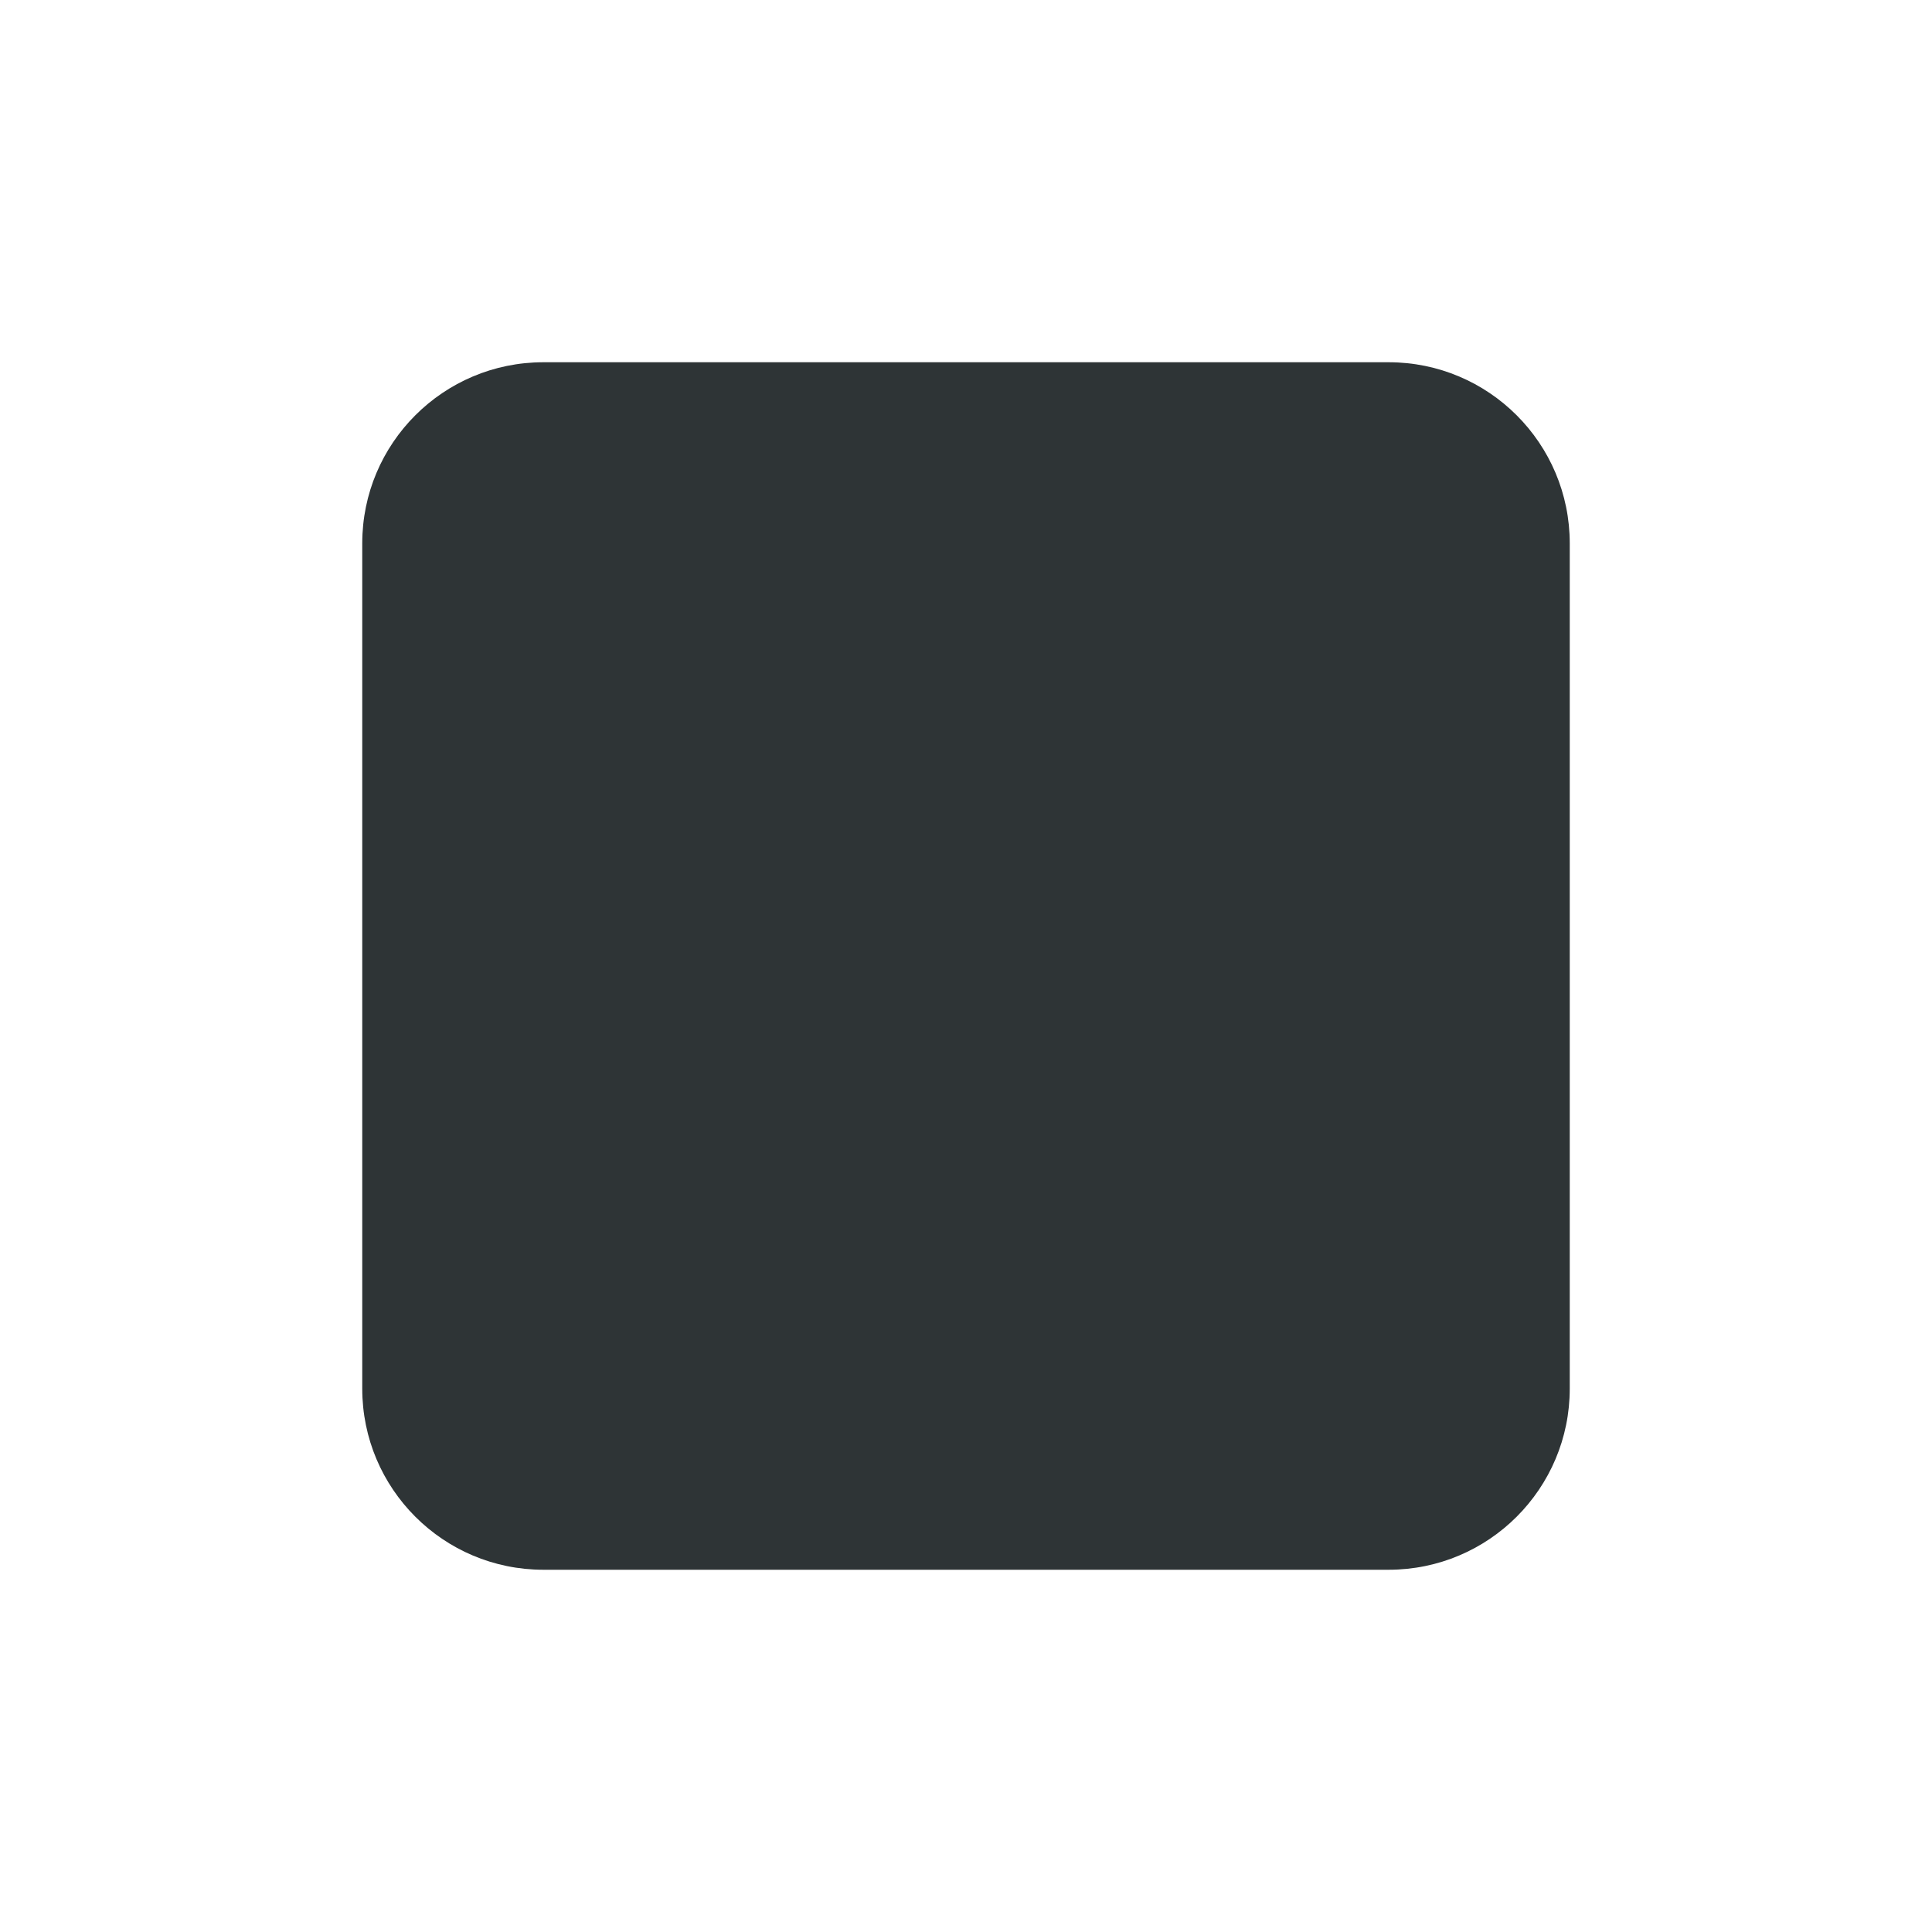
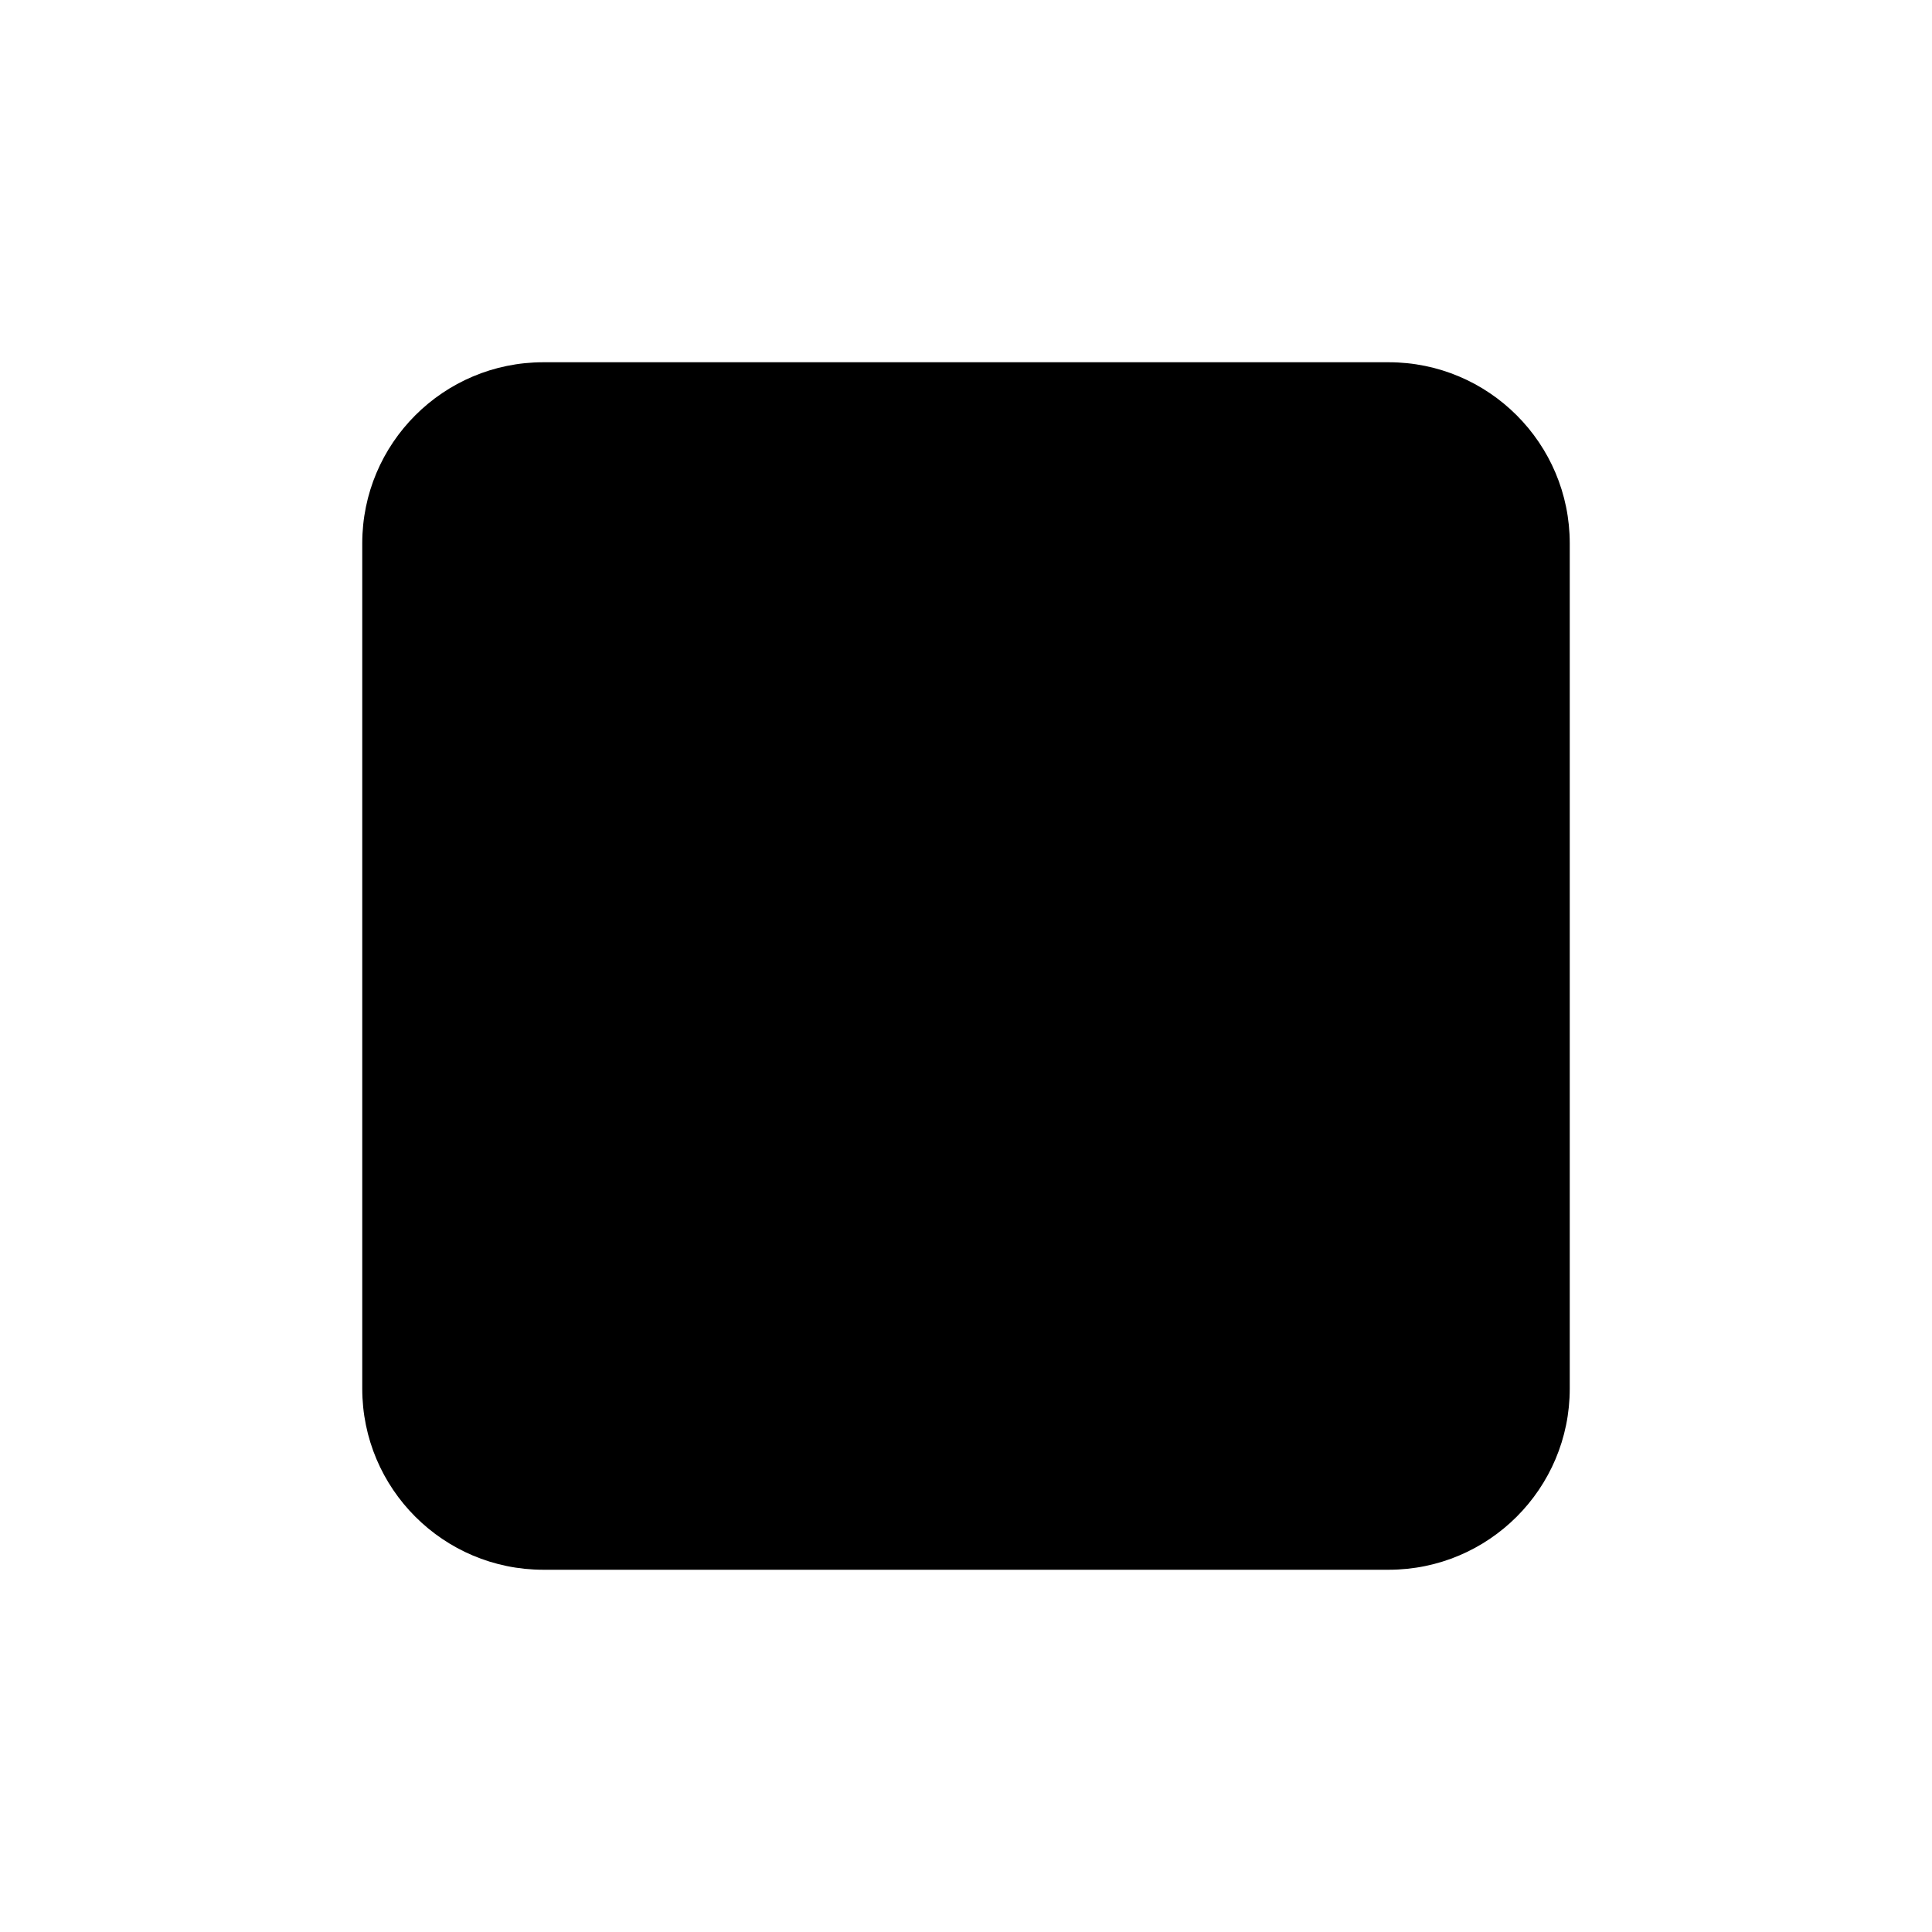
<svg xmlns="http://www.w3.org/2000/svg" width="16" height="16">
-   <path fill="#2e3436" d="M4.5 3h7A1.5 1.5 0 0 1 13 4.5v7a1.5 1.5 0 0 1-1.5 1.5h-7A1.5 1.5 0 0 1 3 11.5v-7A1.5 1.5 0 0 1 4.5 3Z" />
+   <path fill="currentColor" d="M4.5 3h7A1.5 1.5 0 0 1 13 4.5v7a1.5 1.5 0 0 1-1.5 1.5h-7A1.5 1.5 0 0 1 3 11.5v-7A1.5 1.5 0 0 1 4.5 3Z" />
</svg>
